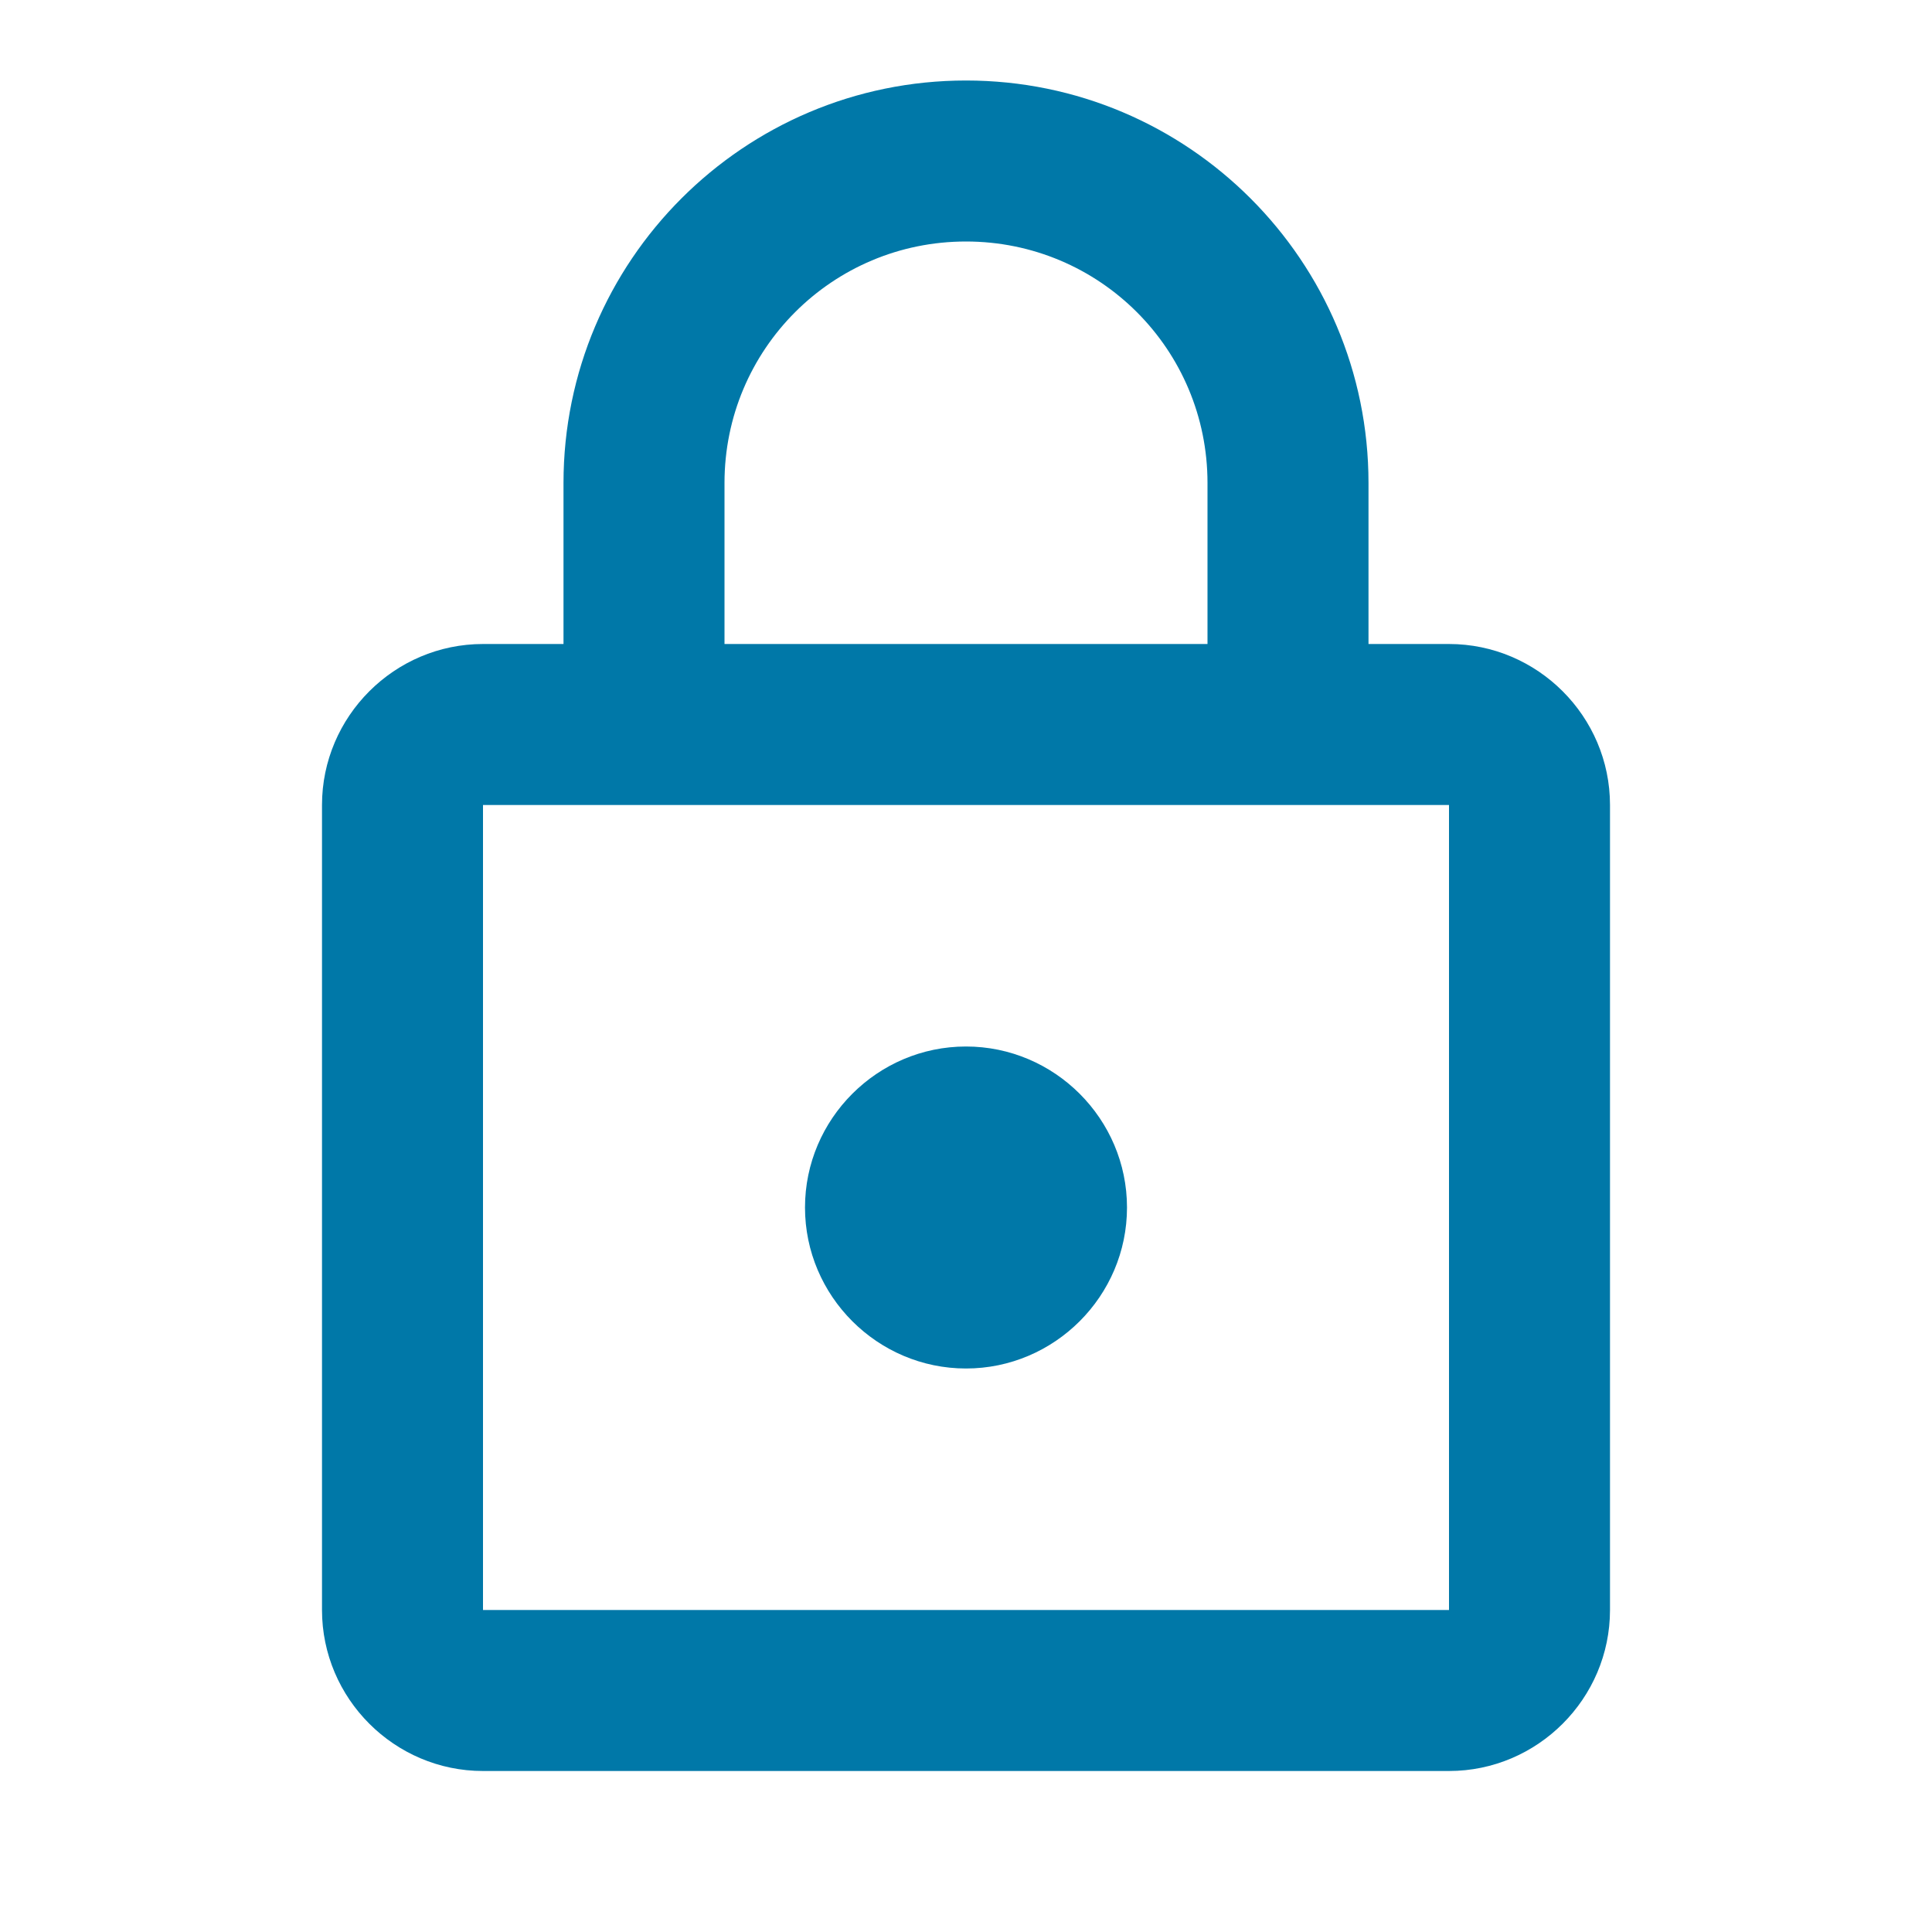
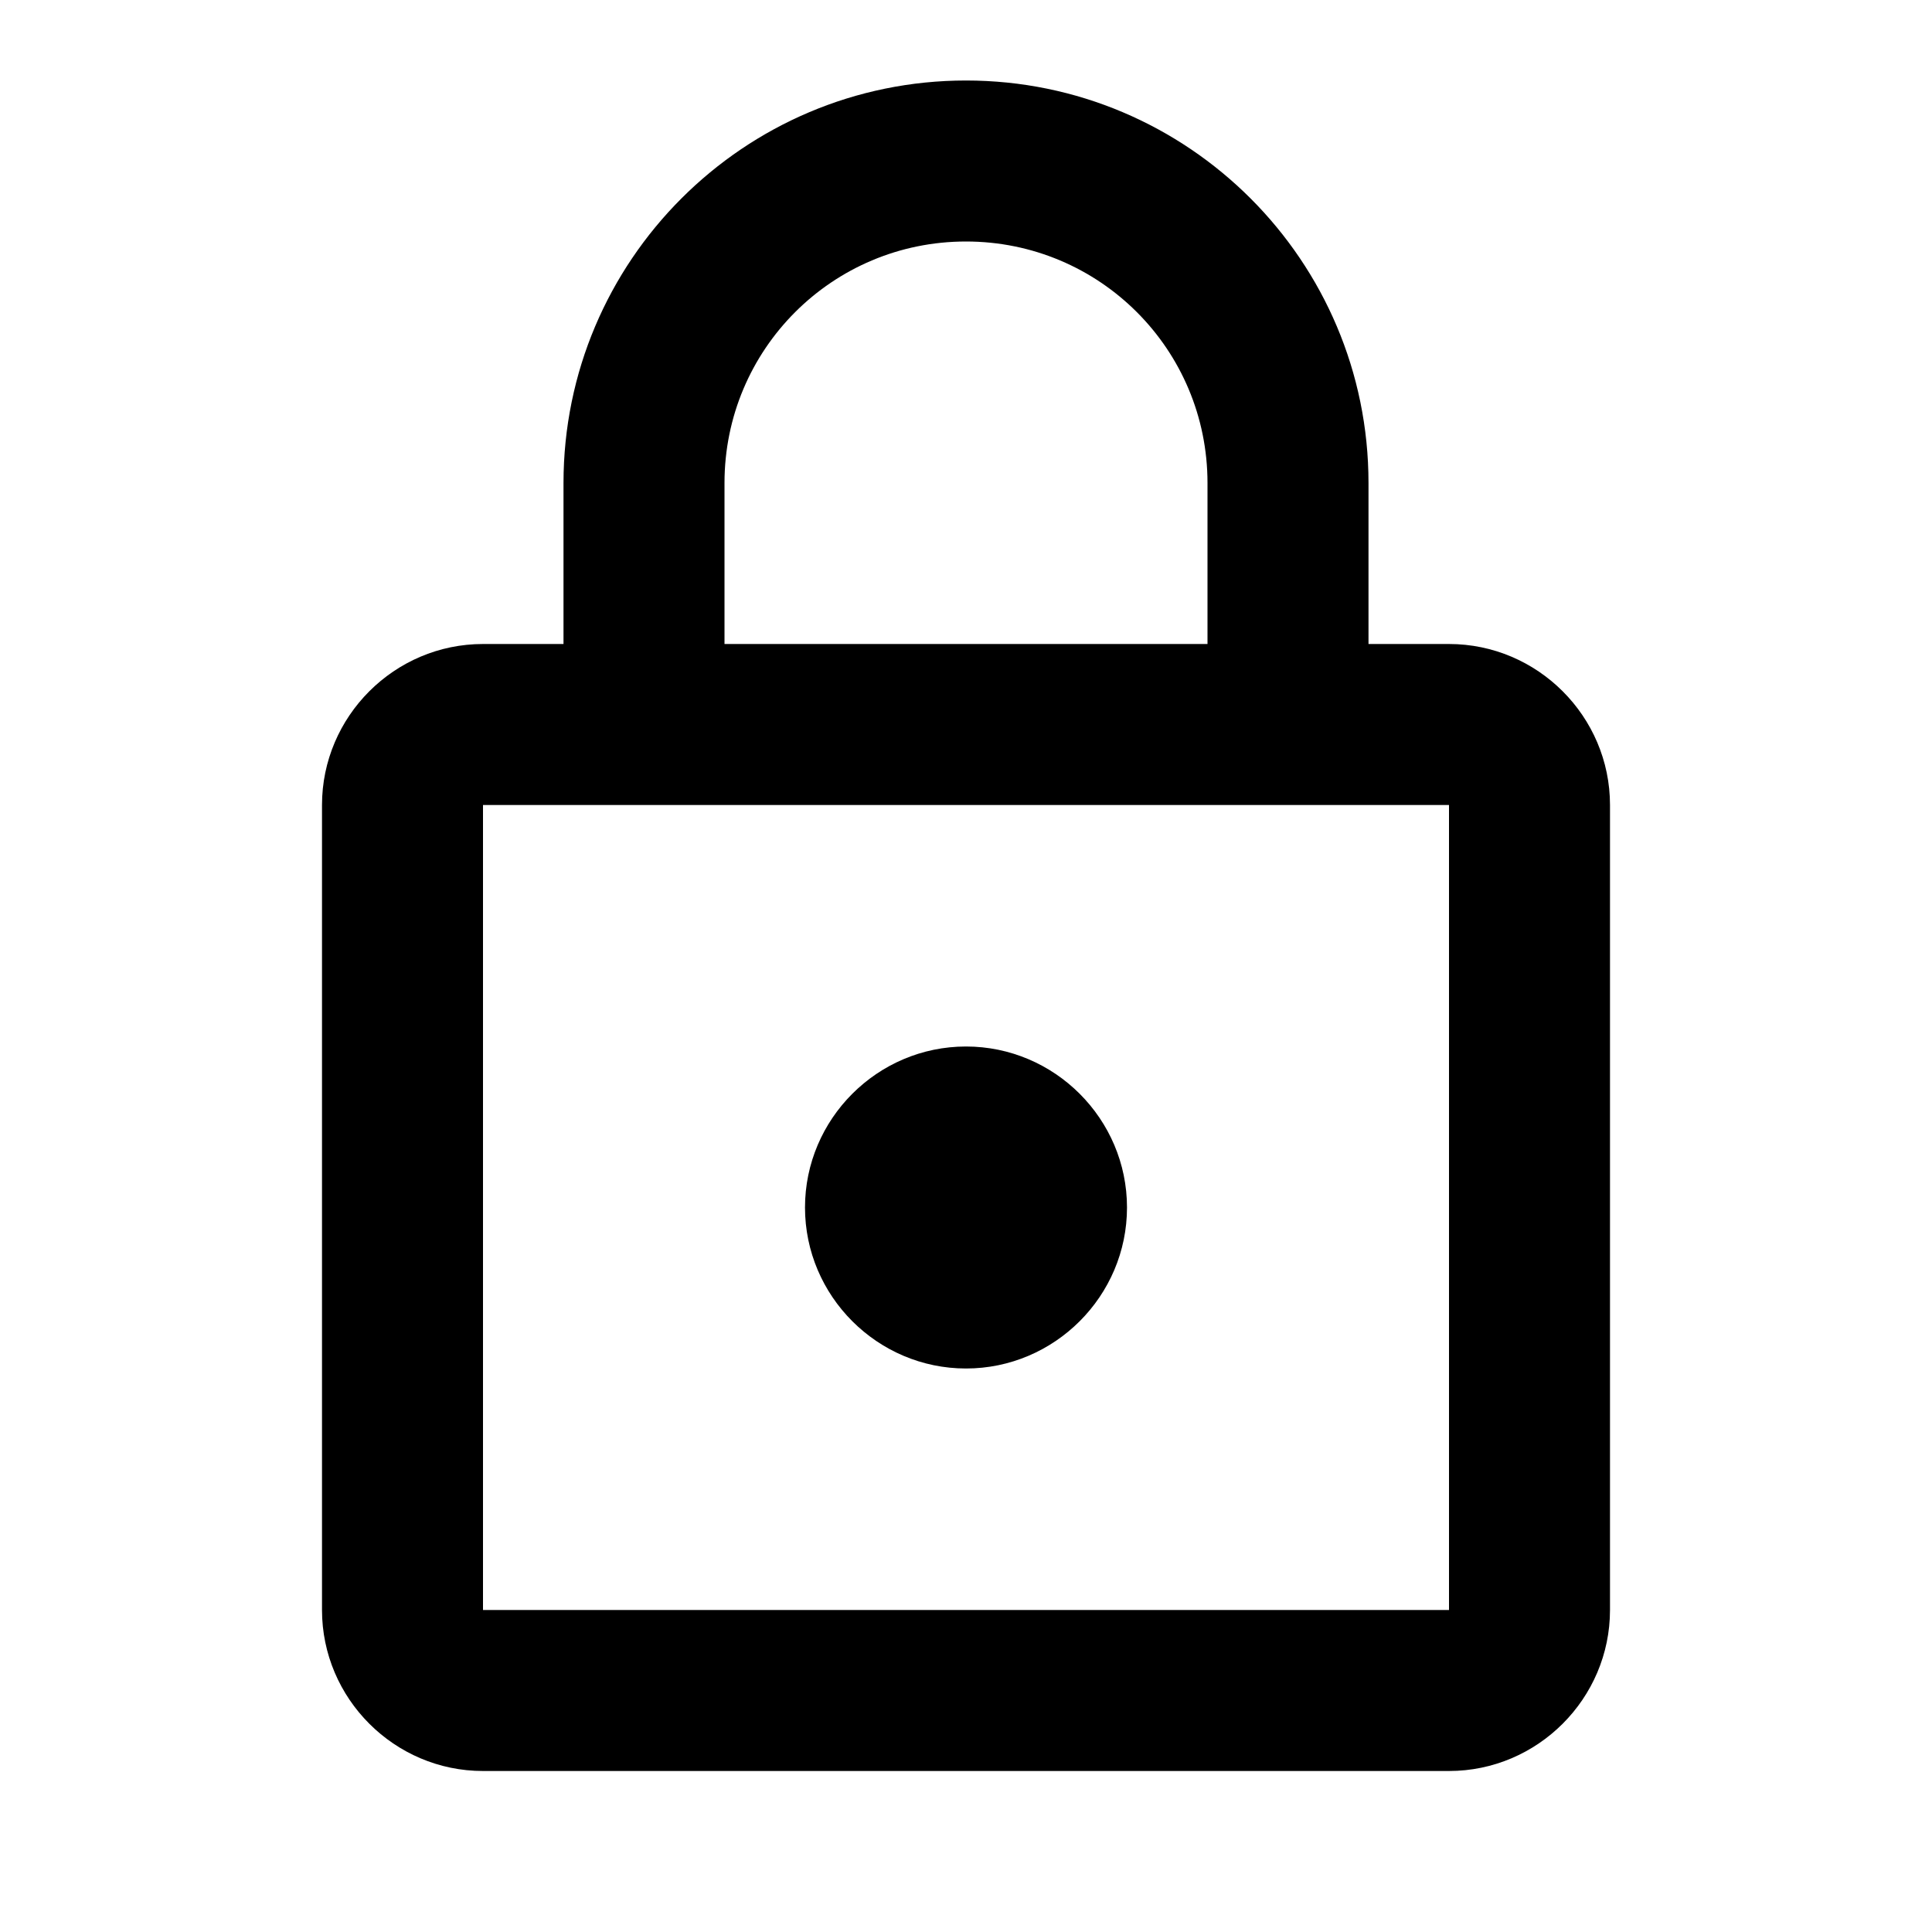
<svg xmlns="http://www.w3.org/2000/svg" width="18" height="18" viewBox="0 0 18 18">
-   <path fill="#0078A8" fill-rule="nonzero" d="M13.5,6 L12.75,6 L12.75,4.5 C12.75,2.43 11.07,0.75 9,0.75 C6.93,0.75 5.25,2.43 5.25,4.5 L5.25,6 L4.5,6 C3.675,6 3,6.675 3,7.5 L3,15 C3,15.825 3.675,16.5 4.5,16.5 L13.5,16.5 C14.325,16.5 15,15.825 15,15 L15,7.5 C15,6.675 14.325,6 13.5,6 Z M6.75,4.5 C6.75,3.255 7.755,2.25 9,2.25 C10.245,2.25 11.25,3.255 11.25,4.5 L11.25,6 L6.75,6 L6.75,4.5 Z M13.5,15 L4.5,15 L4.5,7.5 L13.5,7.5 L13.5,15 Z M9,12.75 C9.825,12.75 10.5,12.075 10.5,11.25 C10.5,10.425 9.825,9.75 9,9.75 C8.175,9.75 7.5,10.425 7.5,11.25 C7.5,12.075 8.175,12.75 9,12.75 Z" />
+   <path d="M13.5,6 L12.75,6 L12.75,4.5 C12.75,2.43 11.07,0.75 9,0.75 C6.93,0.75 5.25,2.43 5.25,4.5 L5.25,6 L4.5,6 C3.675,6 3,6.675 3,7.5 L3,15 C3,15.825 3.675,16.5 4.5,16.5 L13.5,16.5 C14.325,16.5 15,15.825 15,15 L15,7.5 C15,6.675 14.325,6 13.5,6 Z M6.75,4.5 C6.75,3.255 7.755,2.25 9,2.25 C10.245,2.25 11.25,3.255 11.25,4.5 L11.25,6 L6.75,6 L6.75,4.5 Z M13.5,15 L4.5,15 L4.5,7.5 L13.5,7.5 L13.5,15 Z M9,12.75 C9.825,12.75 10.5,12.075 10.5,11.25 C10.5,10.425 9.825,9.75 9,9.75 C8.175,9.75 7.5,10.425 7.5,11.25 C7.5,12.075 8.175,12.75 9,12.75 Z" />
</svg>
